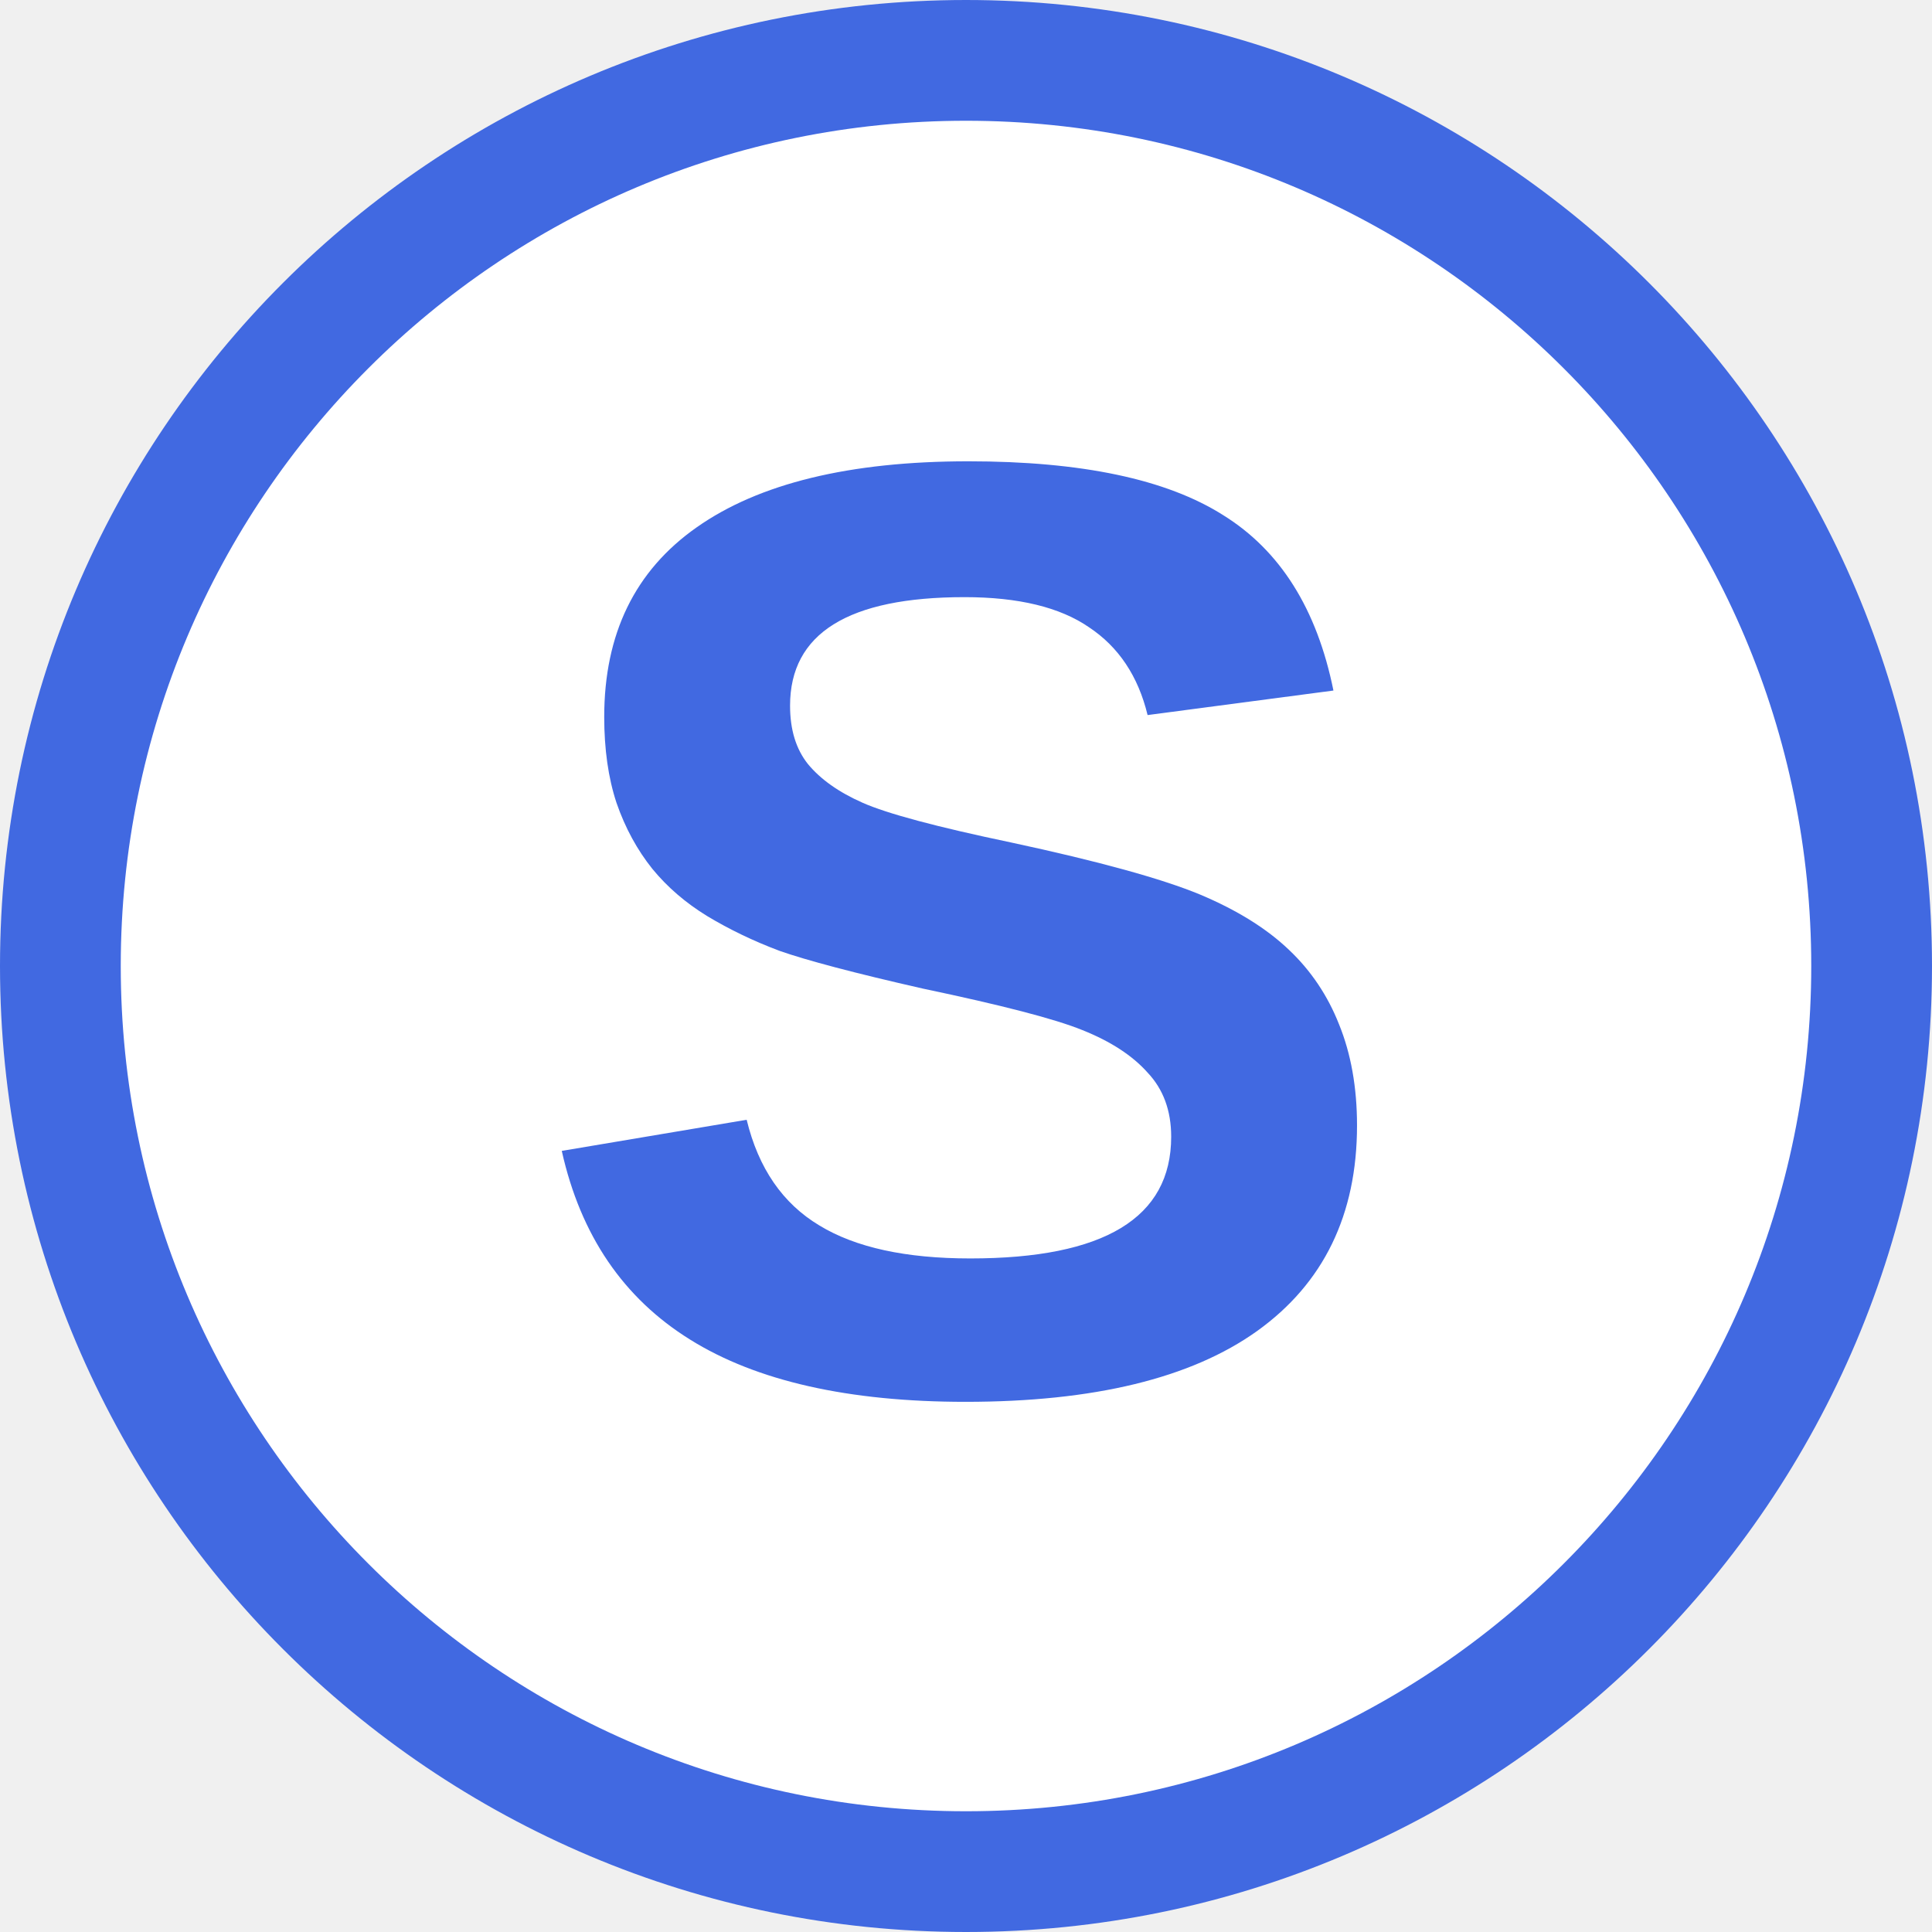
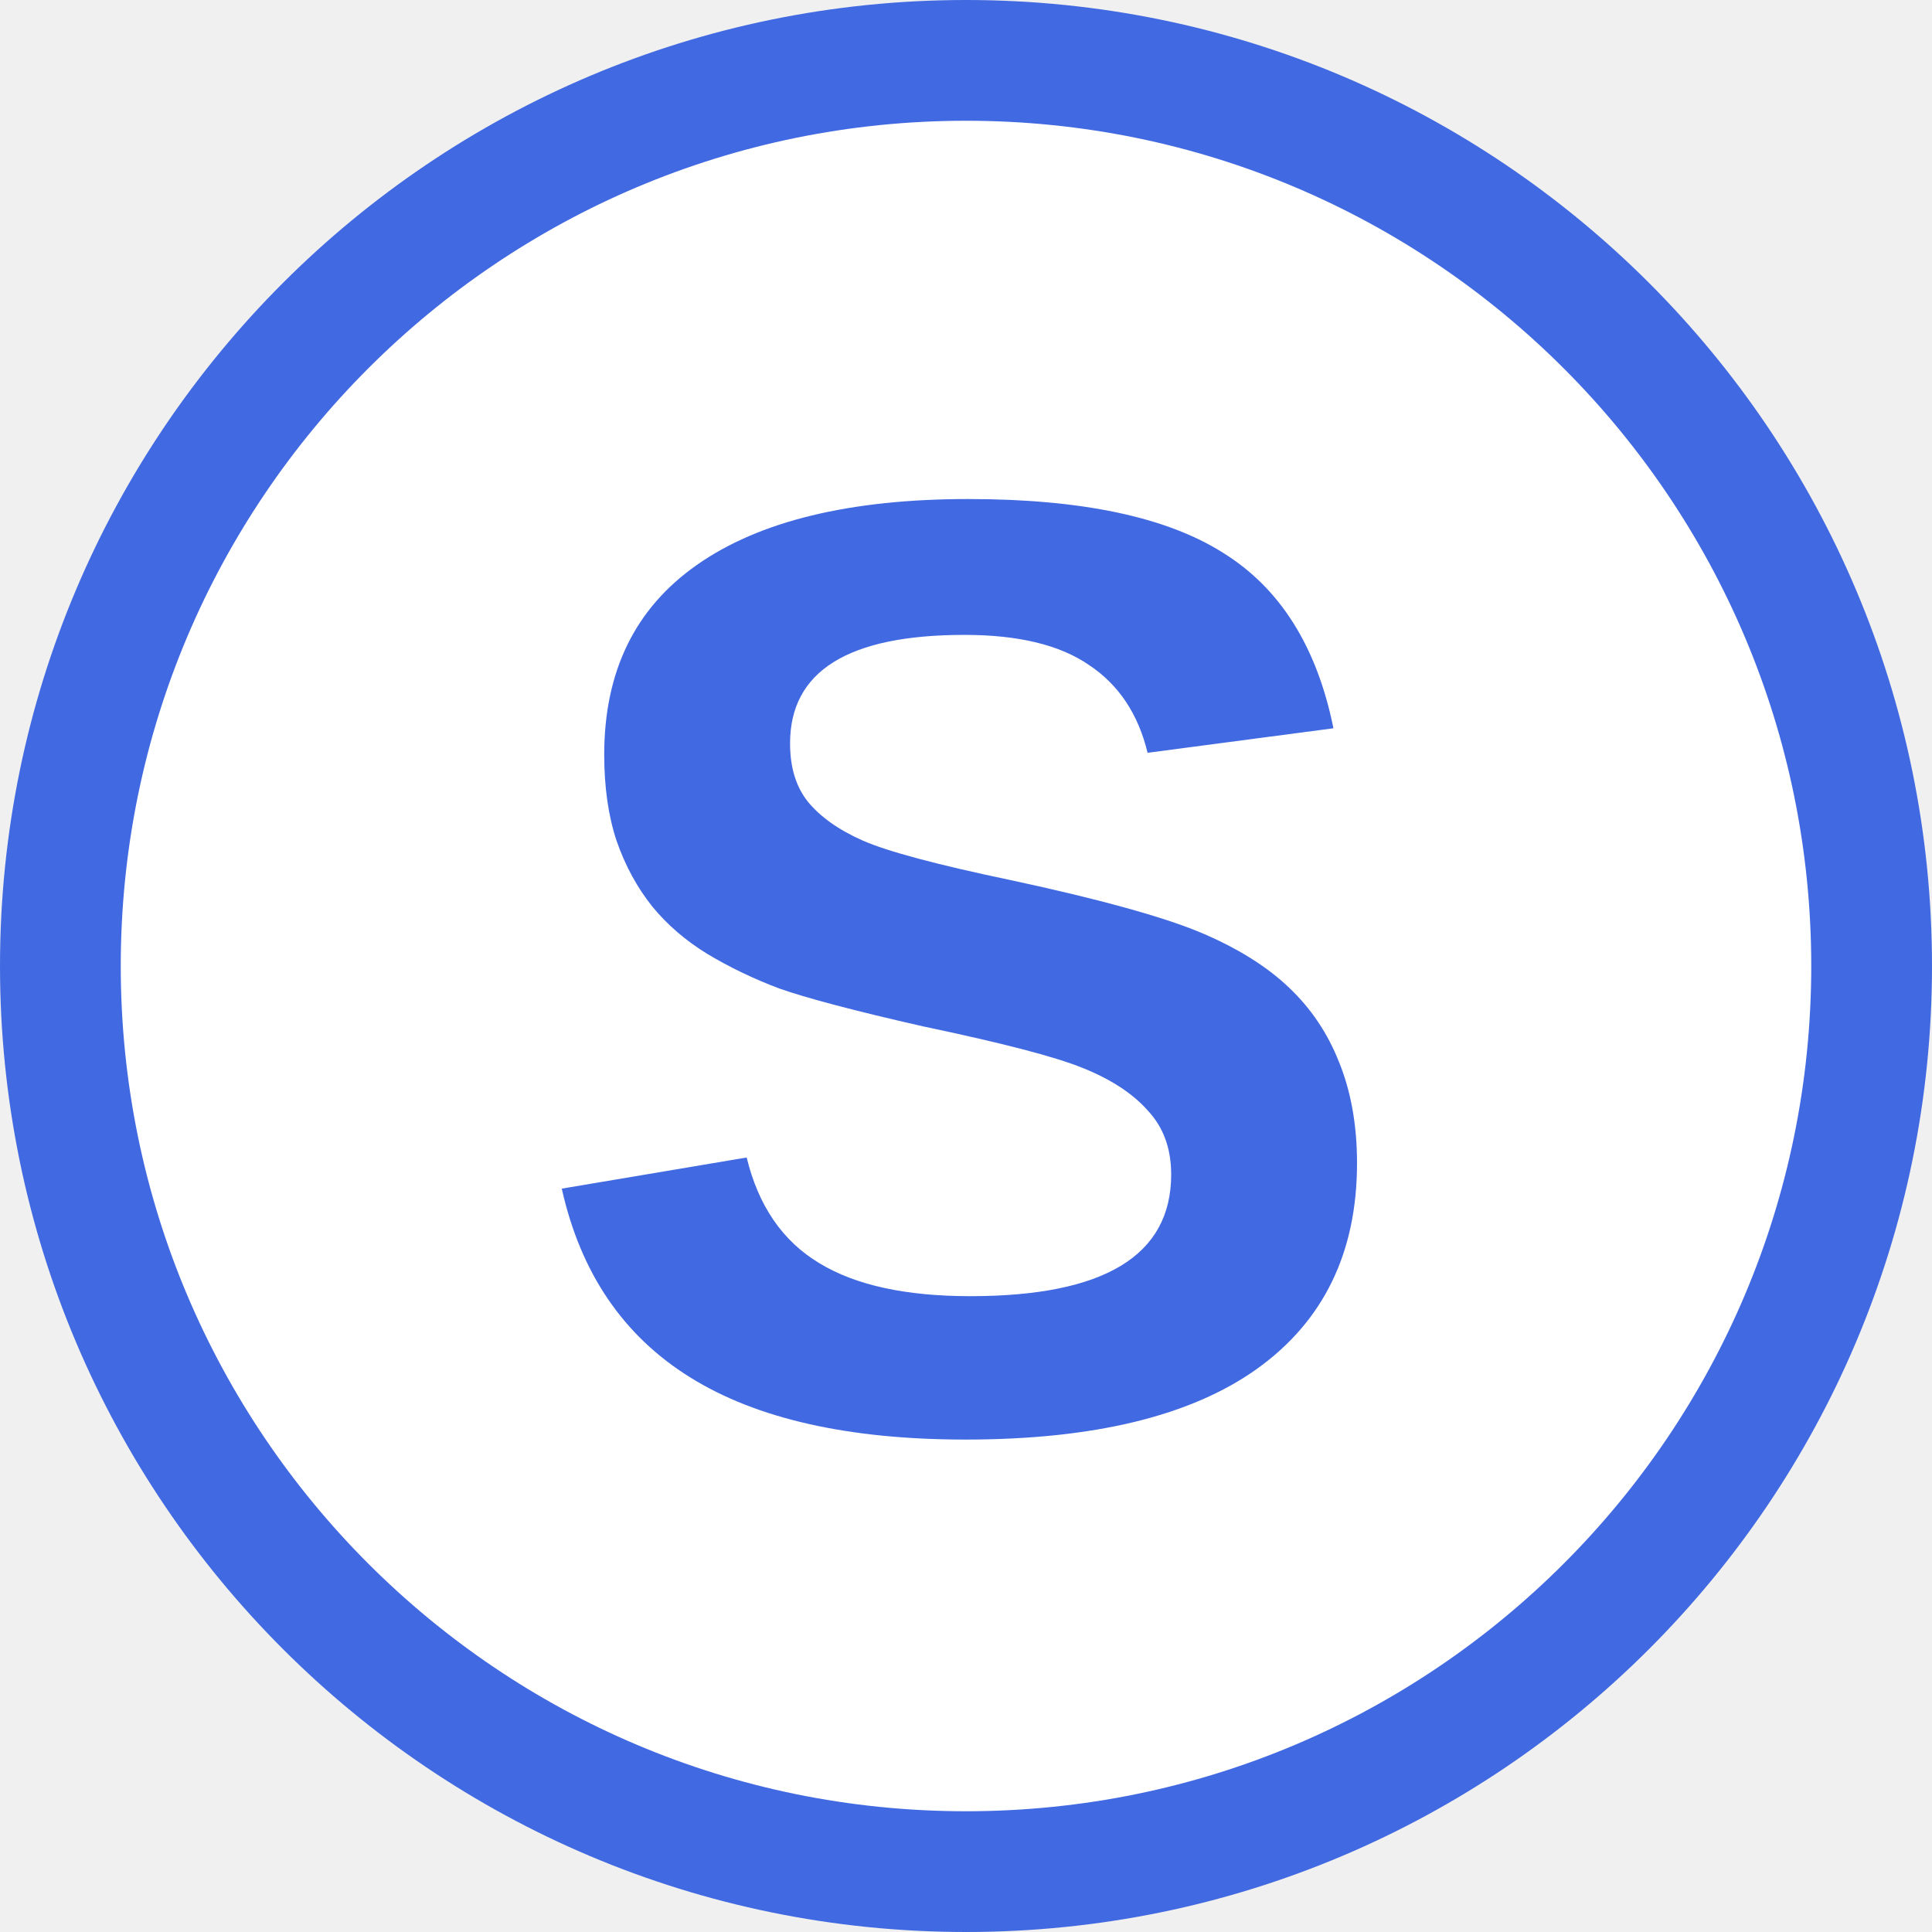
<svg xmlns="http://www.w3.org/2000/svg" viewBox="0 0 32 32">
  <circle cx="16" cy="16" r="15" fill="white" stroke="royalblue" stroke-width="2" />
-   <text x="16" y="23" font-family="Arial, sans-serif" font-weight="bold" font-size="22" fill="royalblue" text-anchor="middle">S</text>
+   <text x="16" y="16" font-family="Arial, sans-serif" font-weight="bold" font-size="22" fill="royalblue" text-anchor="middle" dominant-baseline="central">S</text>
</svg>
